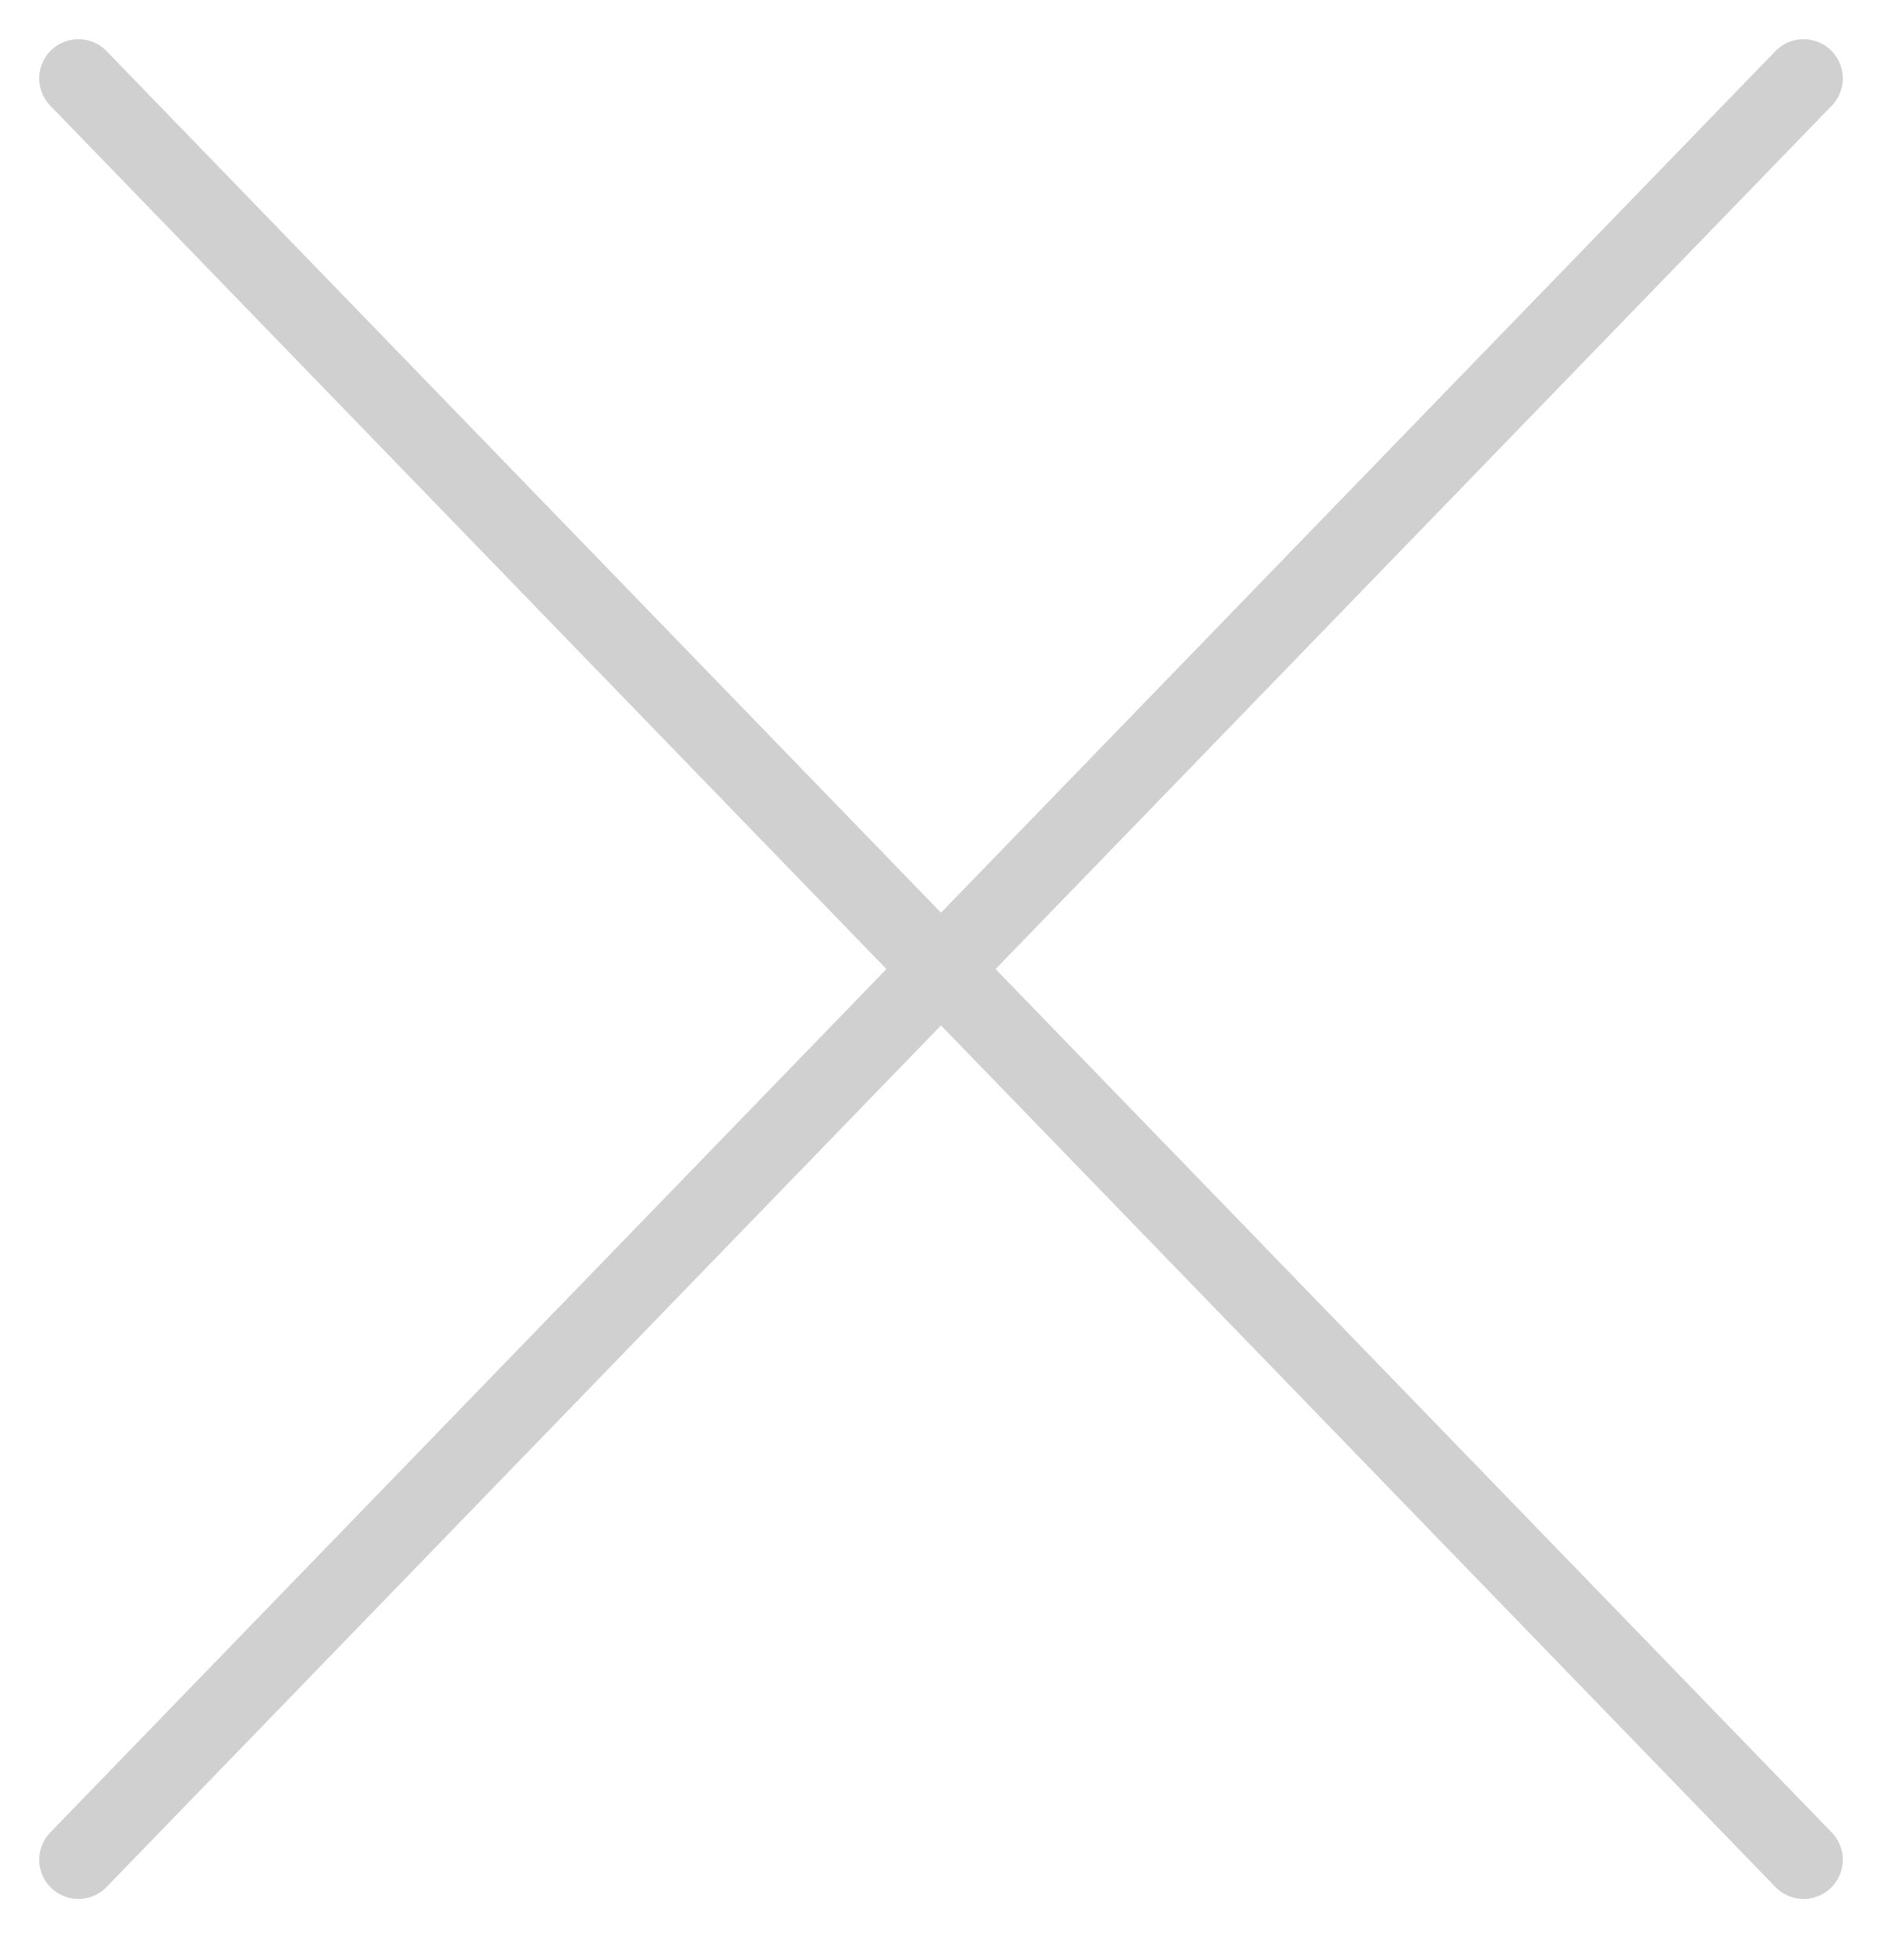
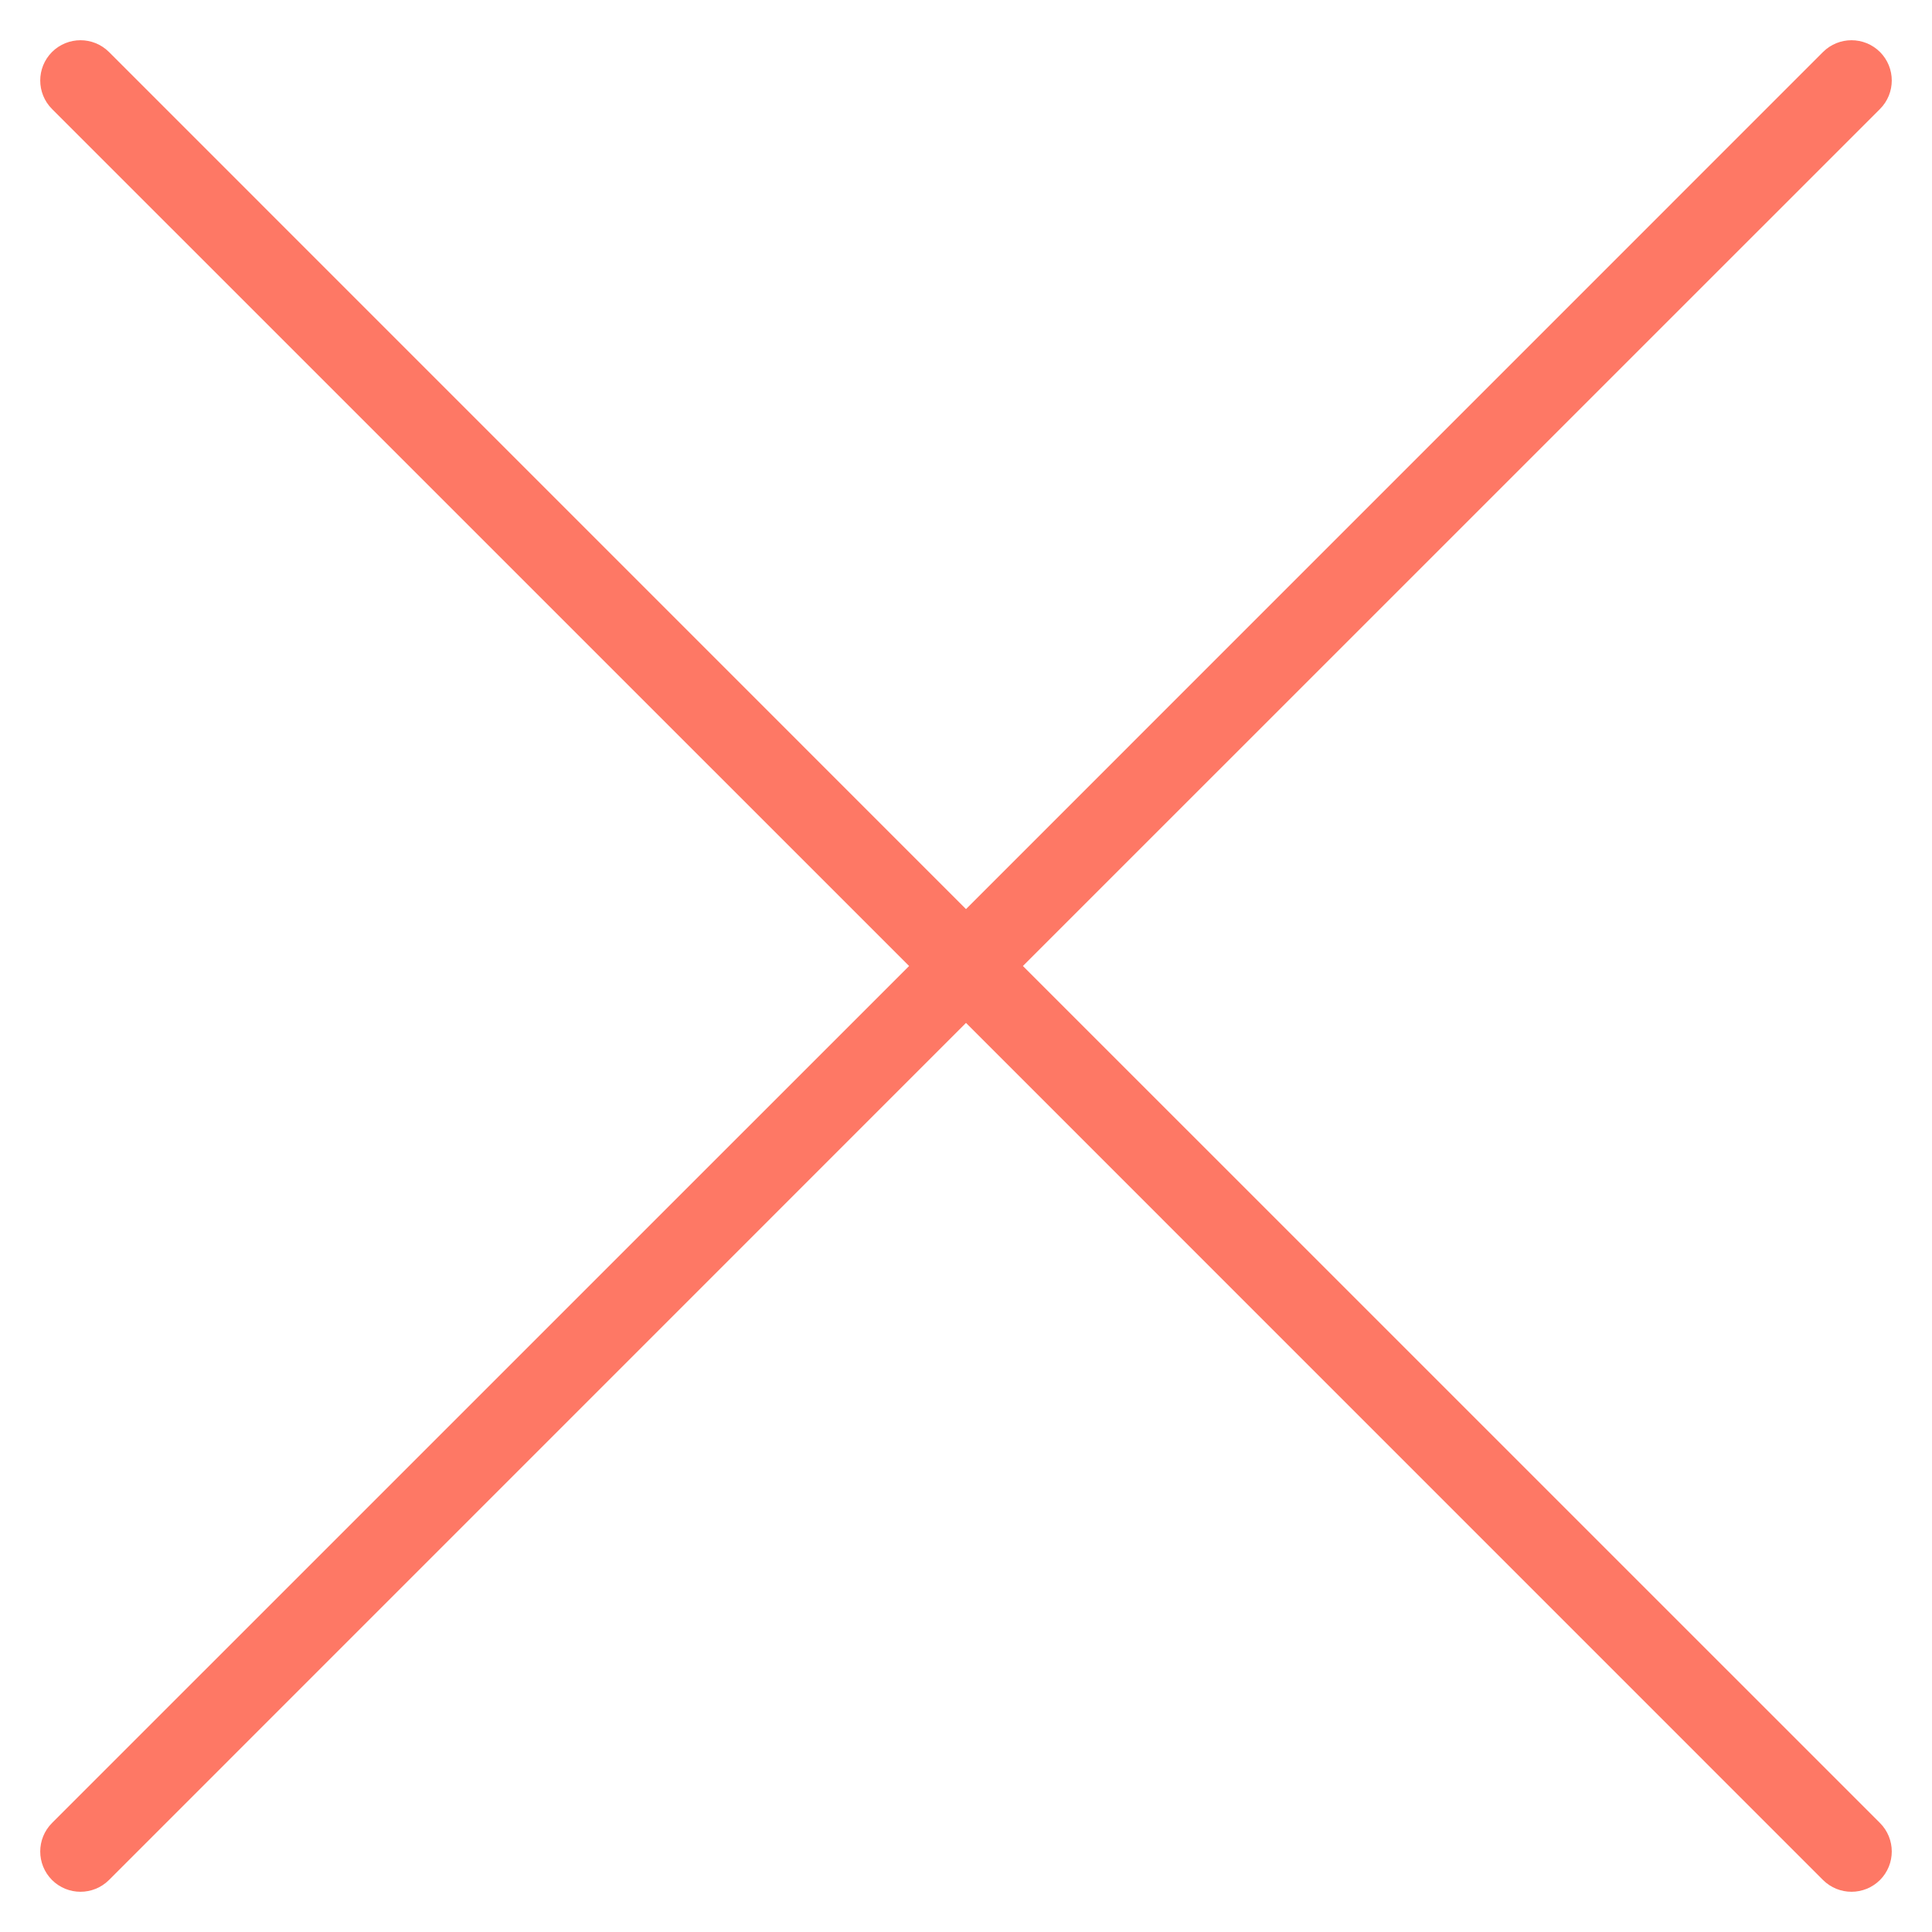
- <svg xmlns="http://www.w3.org/2000/svg" width="24" height="25" viewBox="0 0 24 25" fill="none">
-   <path d="M1 23.721L23 1M23 23.721L1 1" stroke="#141517" stroke-opacity="0.2" stroke-linecap="round" stroke-linejoin="round" />
+ <svg xmlns="http://www.w3.org/2000/svg" width="24" height="24" viewBox="0 0 24 24" fill="none">
+   <path fill-rule="evenodd" clip-rule="evenodd" d="M0.646 0.646C0.842 0.451 1.158 0.451 1.354 0.646L12 11.293L22.646 0.646C22.842 0.451 23.158 0.451 23.354 0.646C23.549 0.842 23.549 1.158 23.354 1.354L12.707 12L23.354 22.646C23.549 22.842 23.549 23.158 23.354 23.354C23.158 23.549 22.842 23.549 22.646 23.354L12 12.707L1.354 23.354C1.158 23.549 0.842 23.549 0.646 23.354C0.451 23.158 0.451 22.842 0.646 22.646L11.293 12L0.646 1.354C0.451 1.158 0.451 0.842 0.646 0.646Z" fill="#FE7865" />
</svg>
